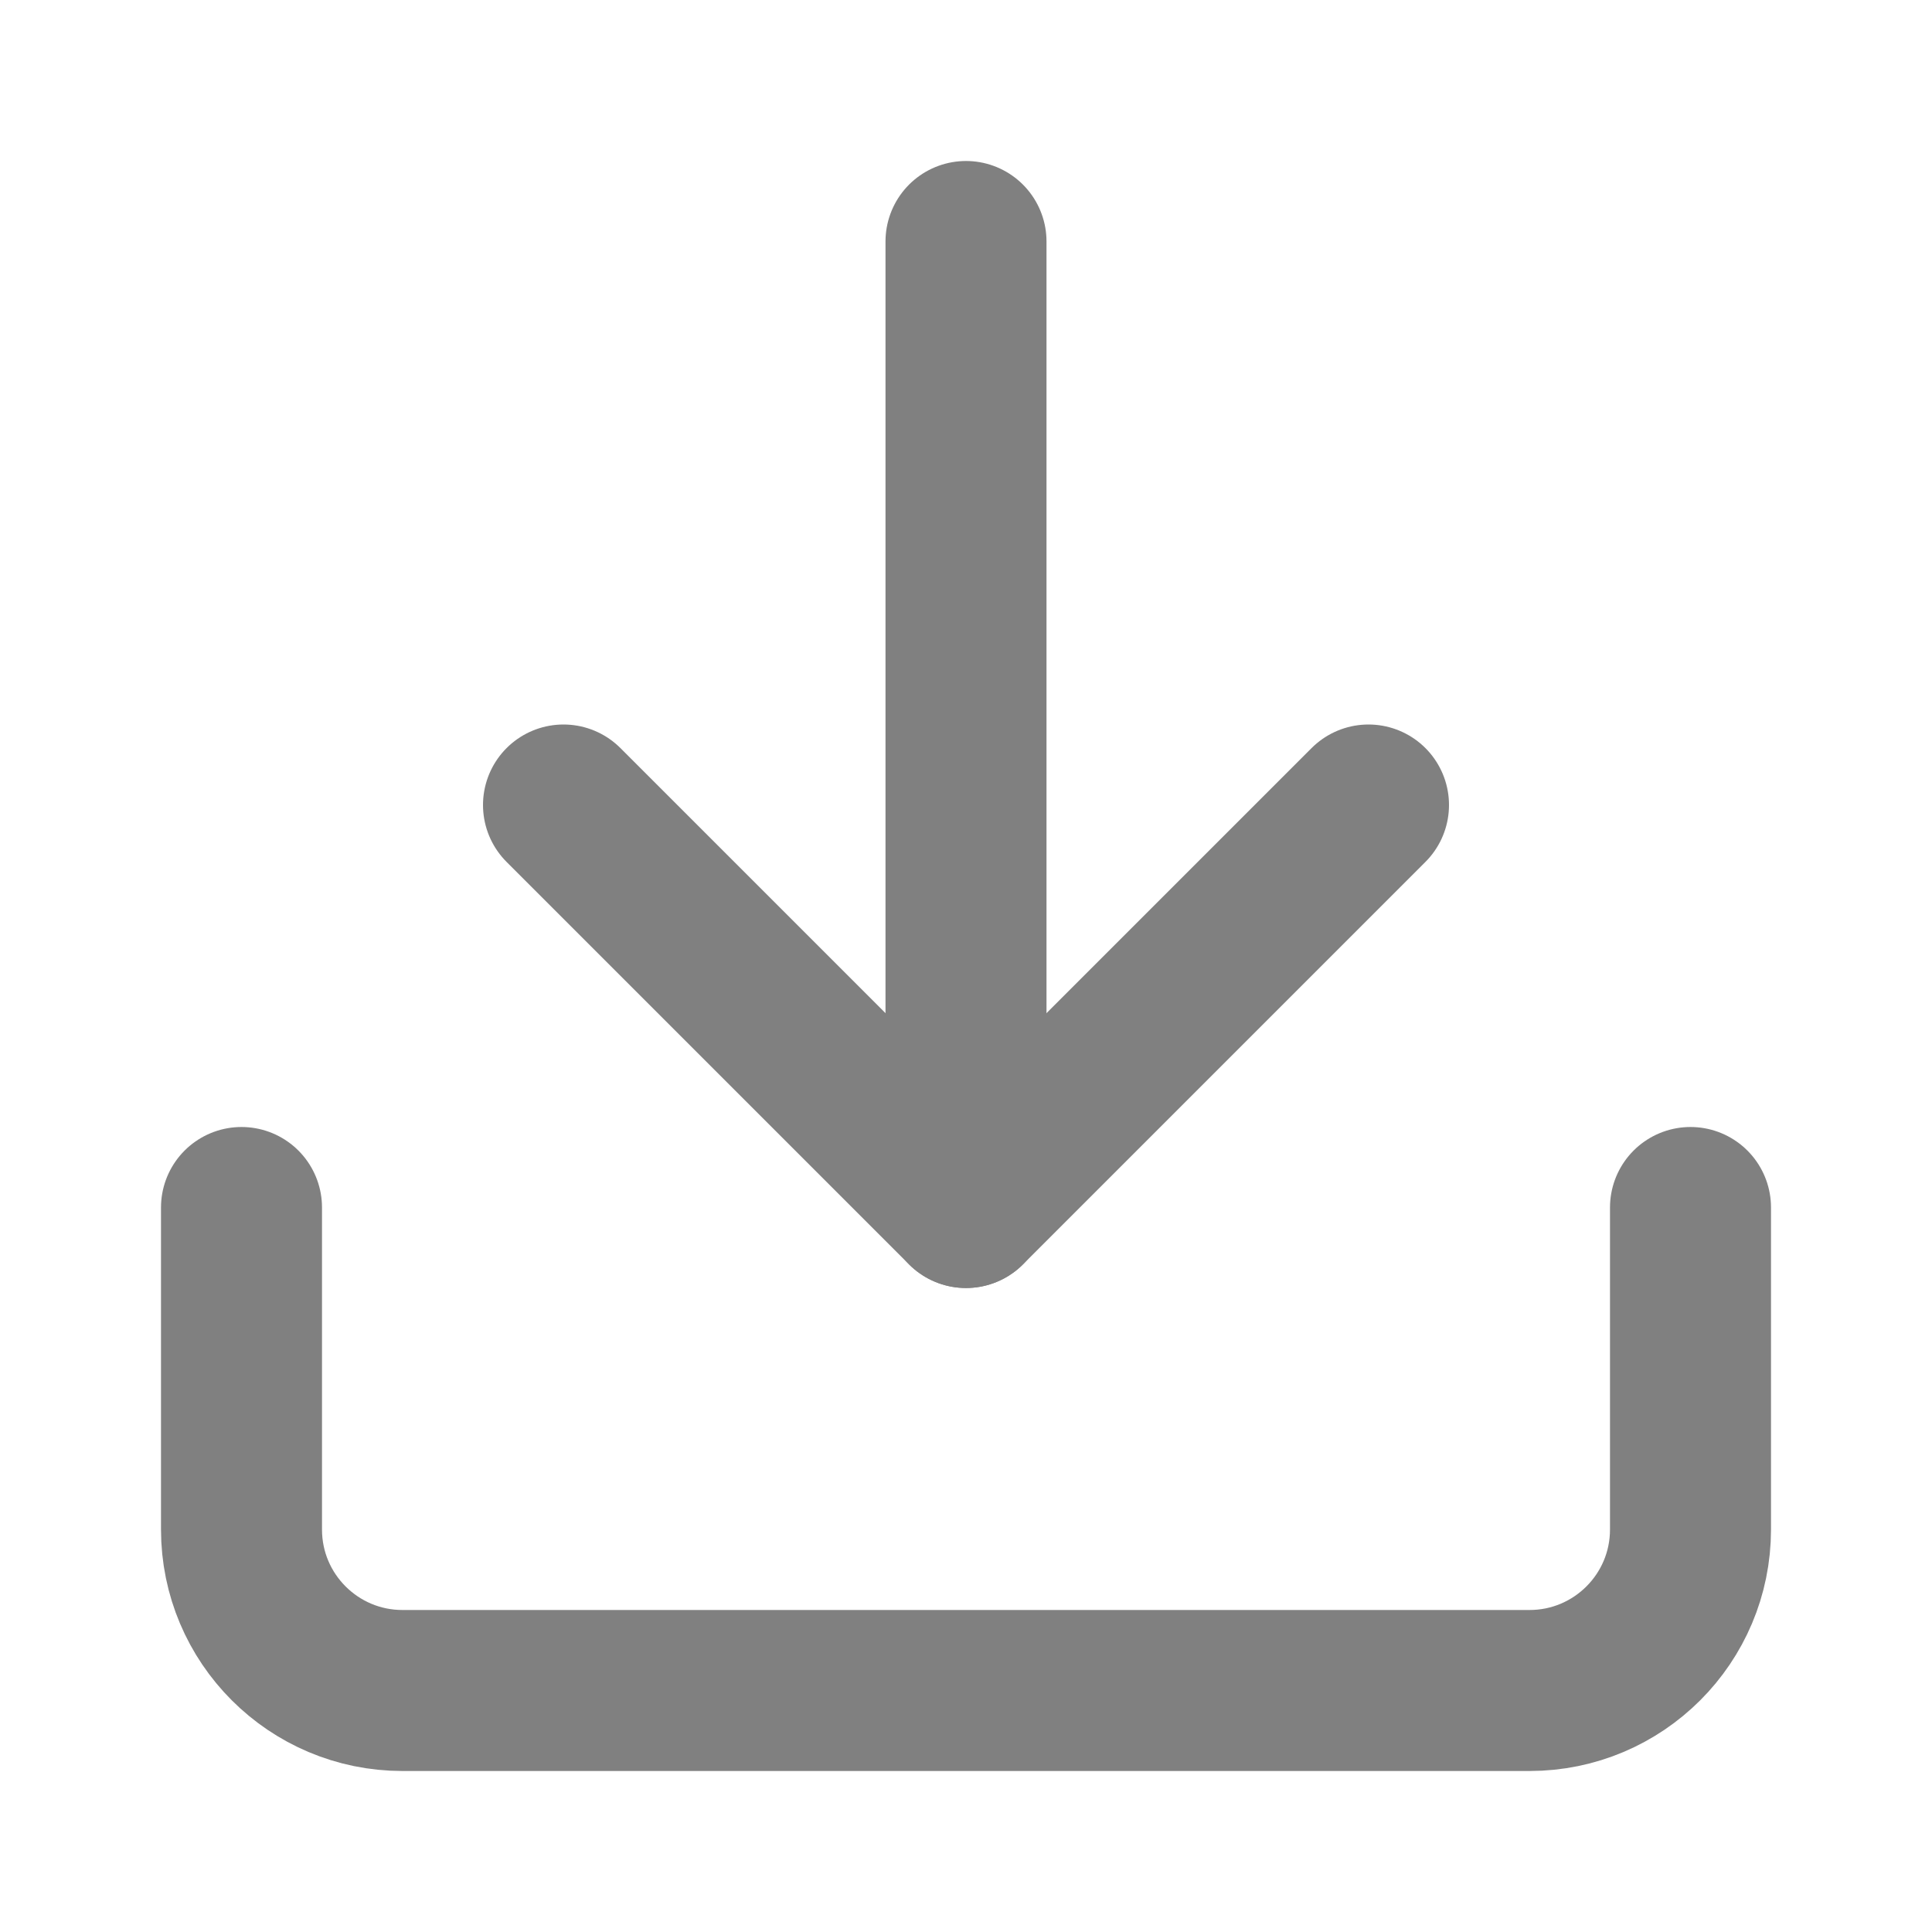
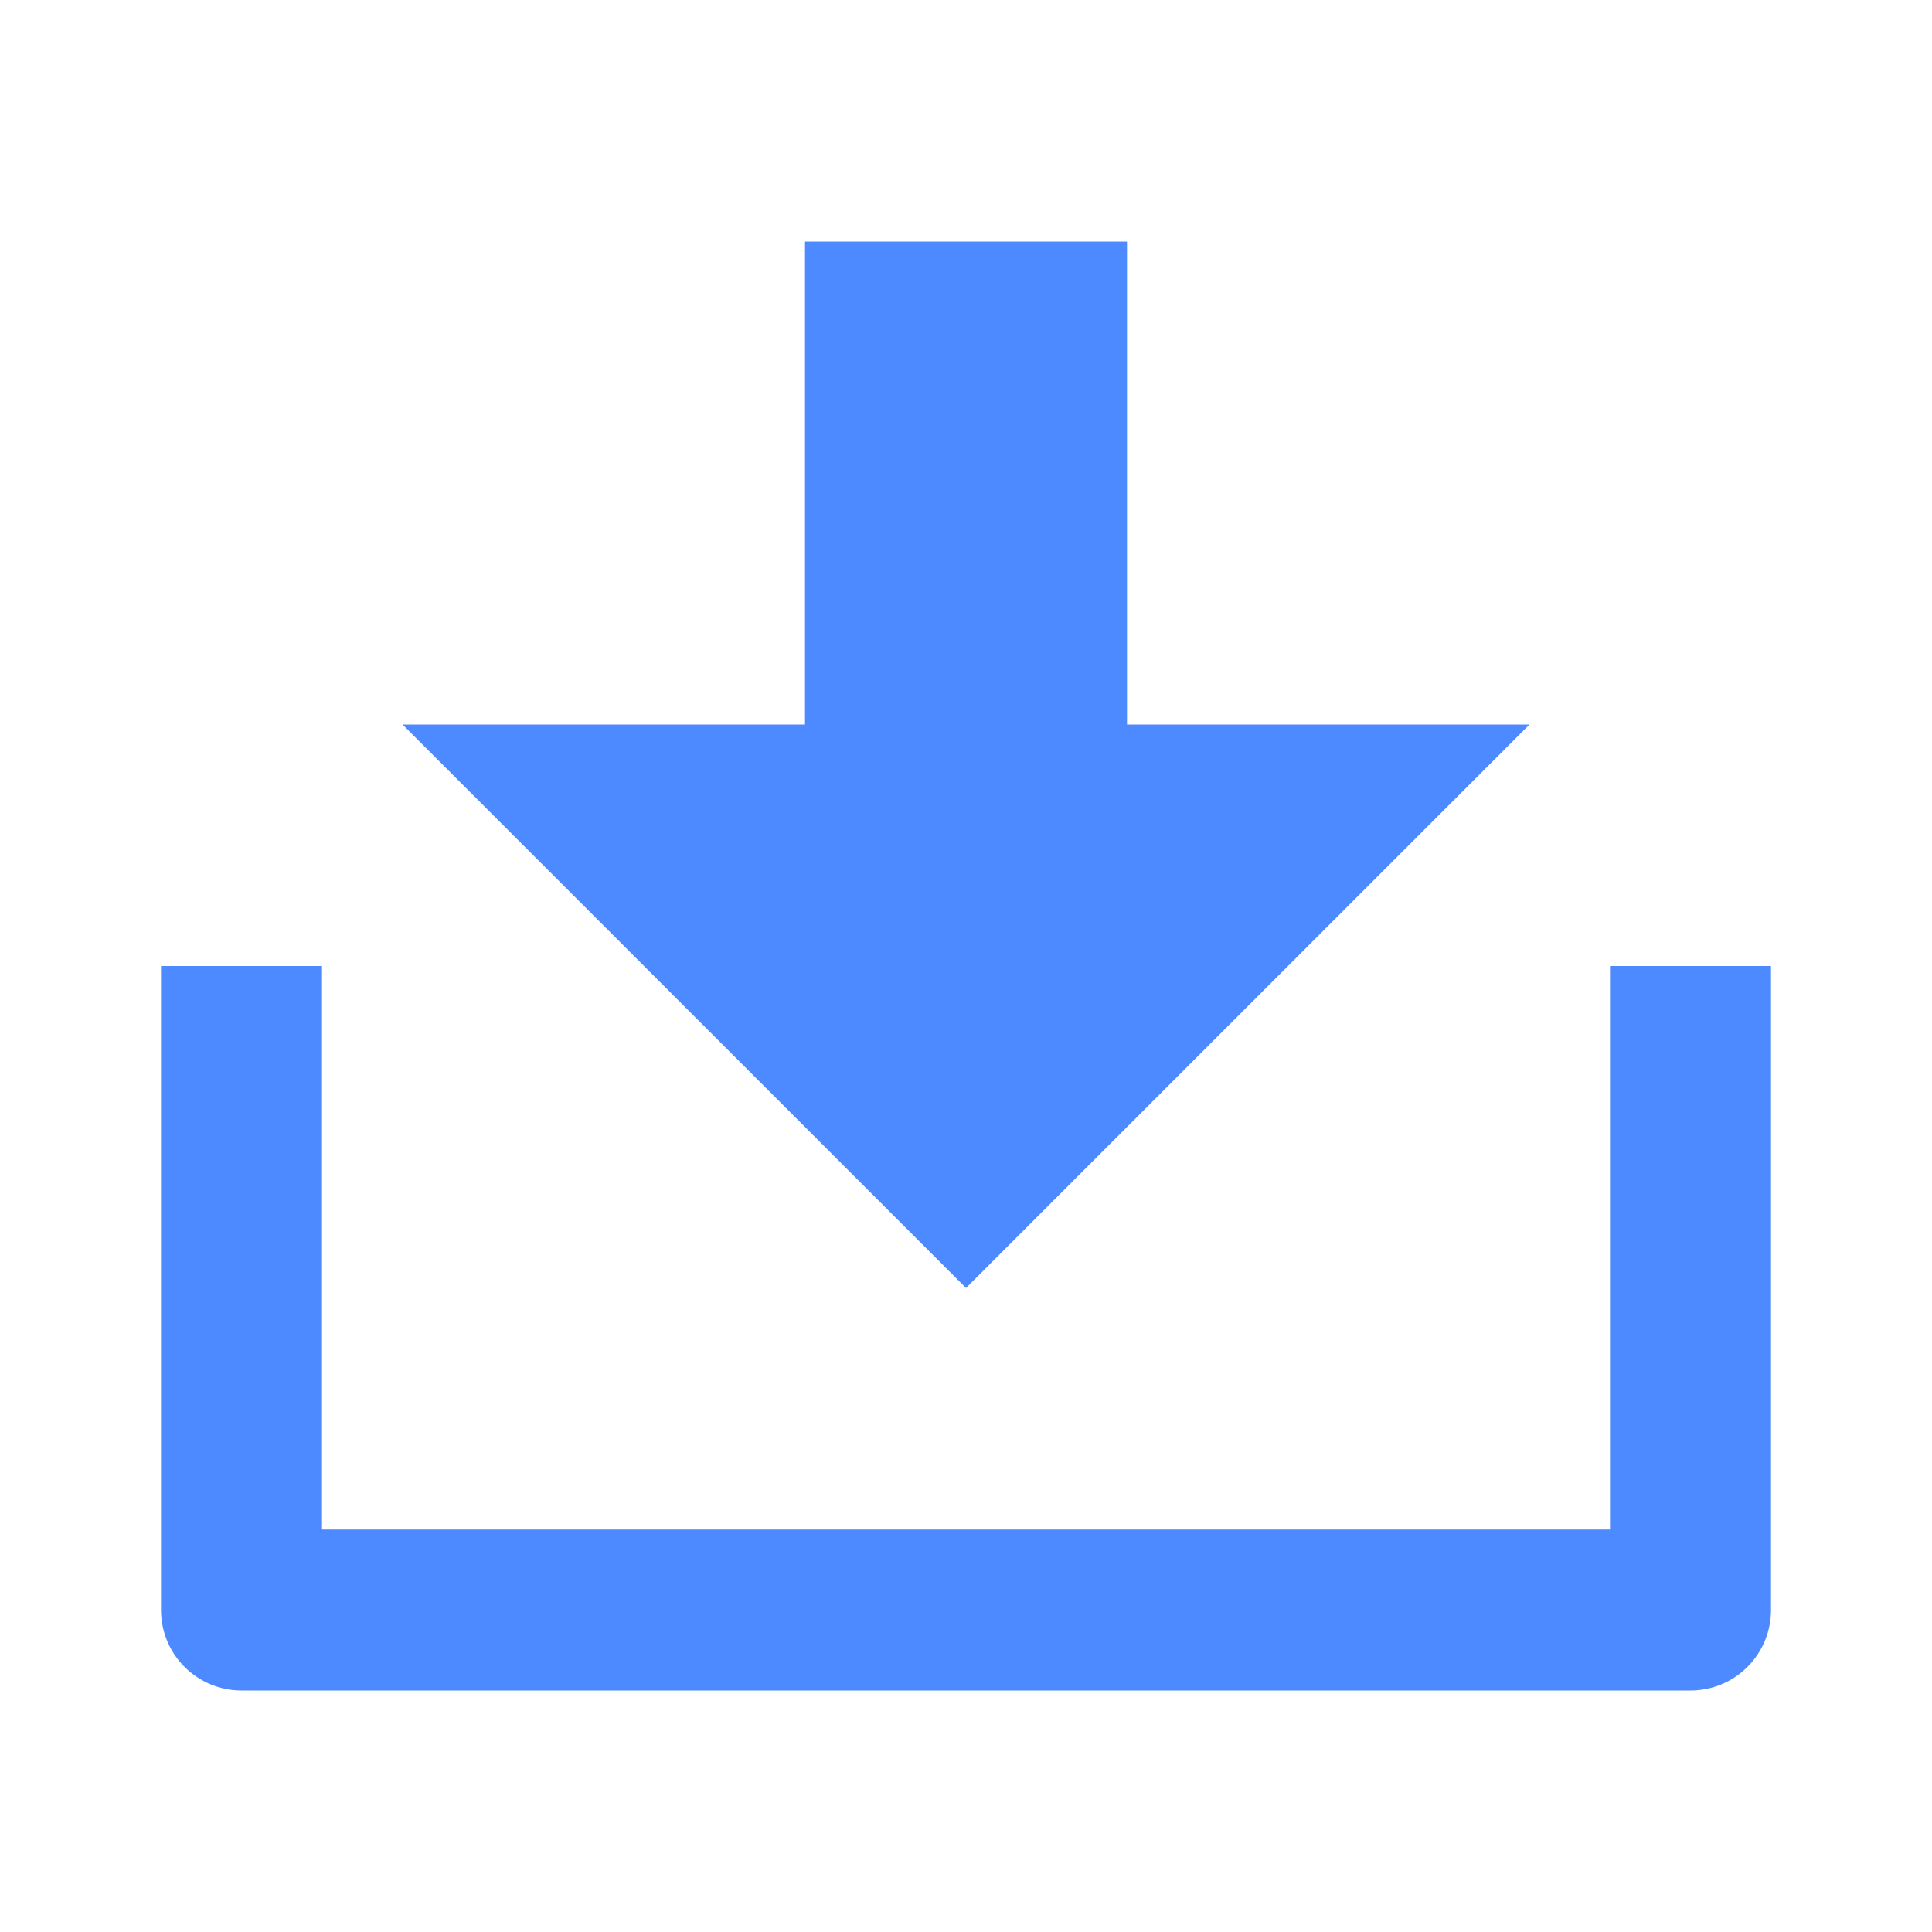
- <svg xmlns="http://www.w3.org/2000/svg" viewBox="0 0 24 24" fill="none" stroke="#808080" stroke-width="2" stroke-linecap="round" stroke-linejoin="round">
-   <path d="M21 15v4a2 2 0 0 1-2 2H5a2 2 0 0 1-2-2v-4" />
-   <polyline points="7 10 12 15 17 10" />
-   <line x1="12" y1="15" x2="12" y2="3" />
+ <svg xmlns="http://www.w3.org/2000/svg" width="24" height="24" viewBox="0 0 24 24" fill="none">
+   <path d="M4 19H20V12H22V20C22 20.265 21.895 20.52 21.707 20.707C21.52 20.895 21.265 21 21 21H3C2.735 21 2.48 20.895 2.293 20.707C2.105 20.52 2 20.265 2 20V12H4V19ZM14 9H19L12 16L5 9H10V3H14V9Z" fill="#4E8AFF" />
</svg>
